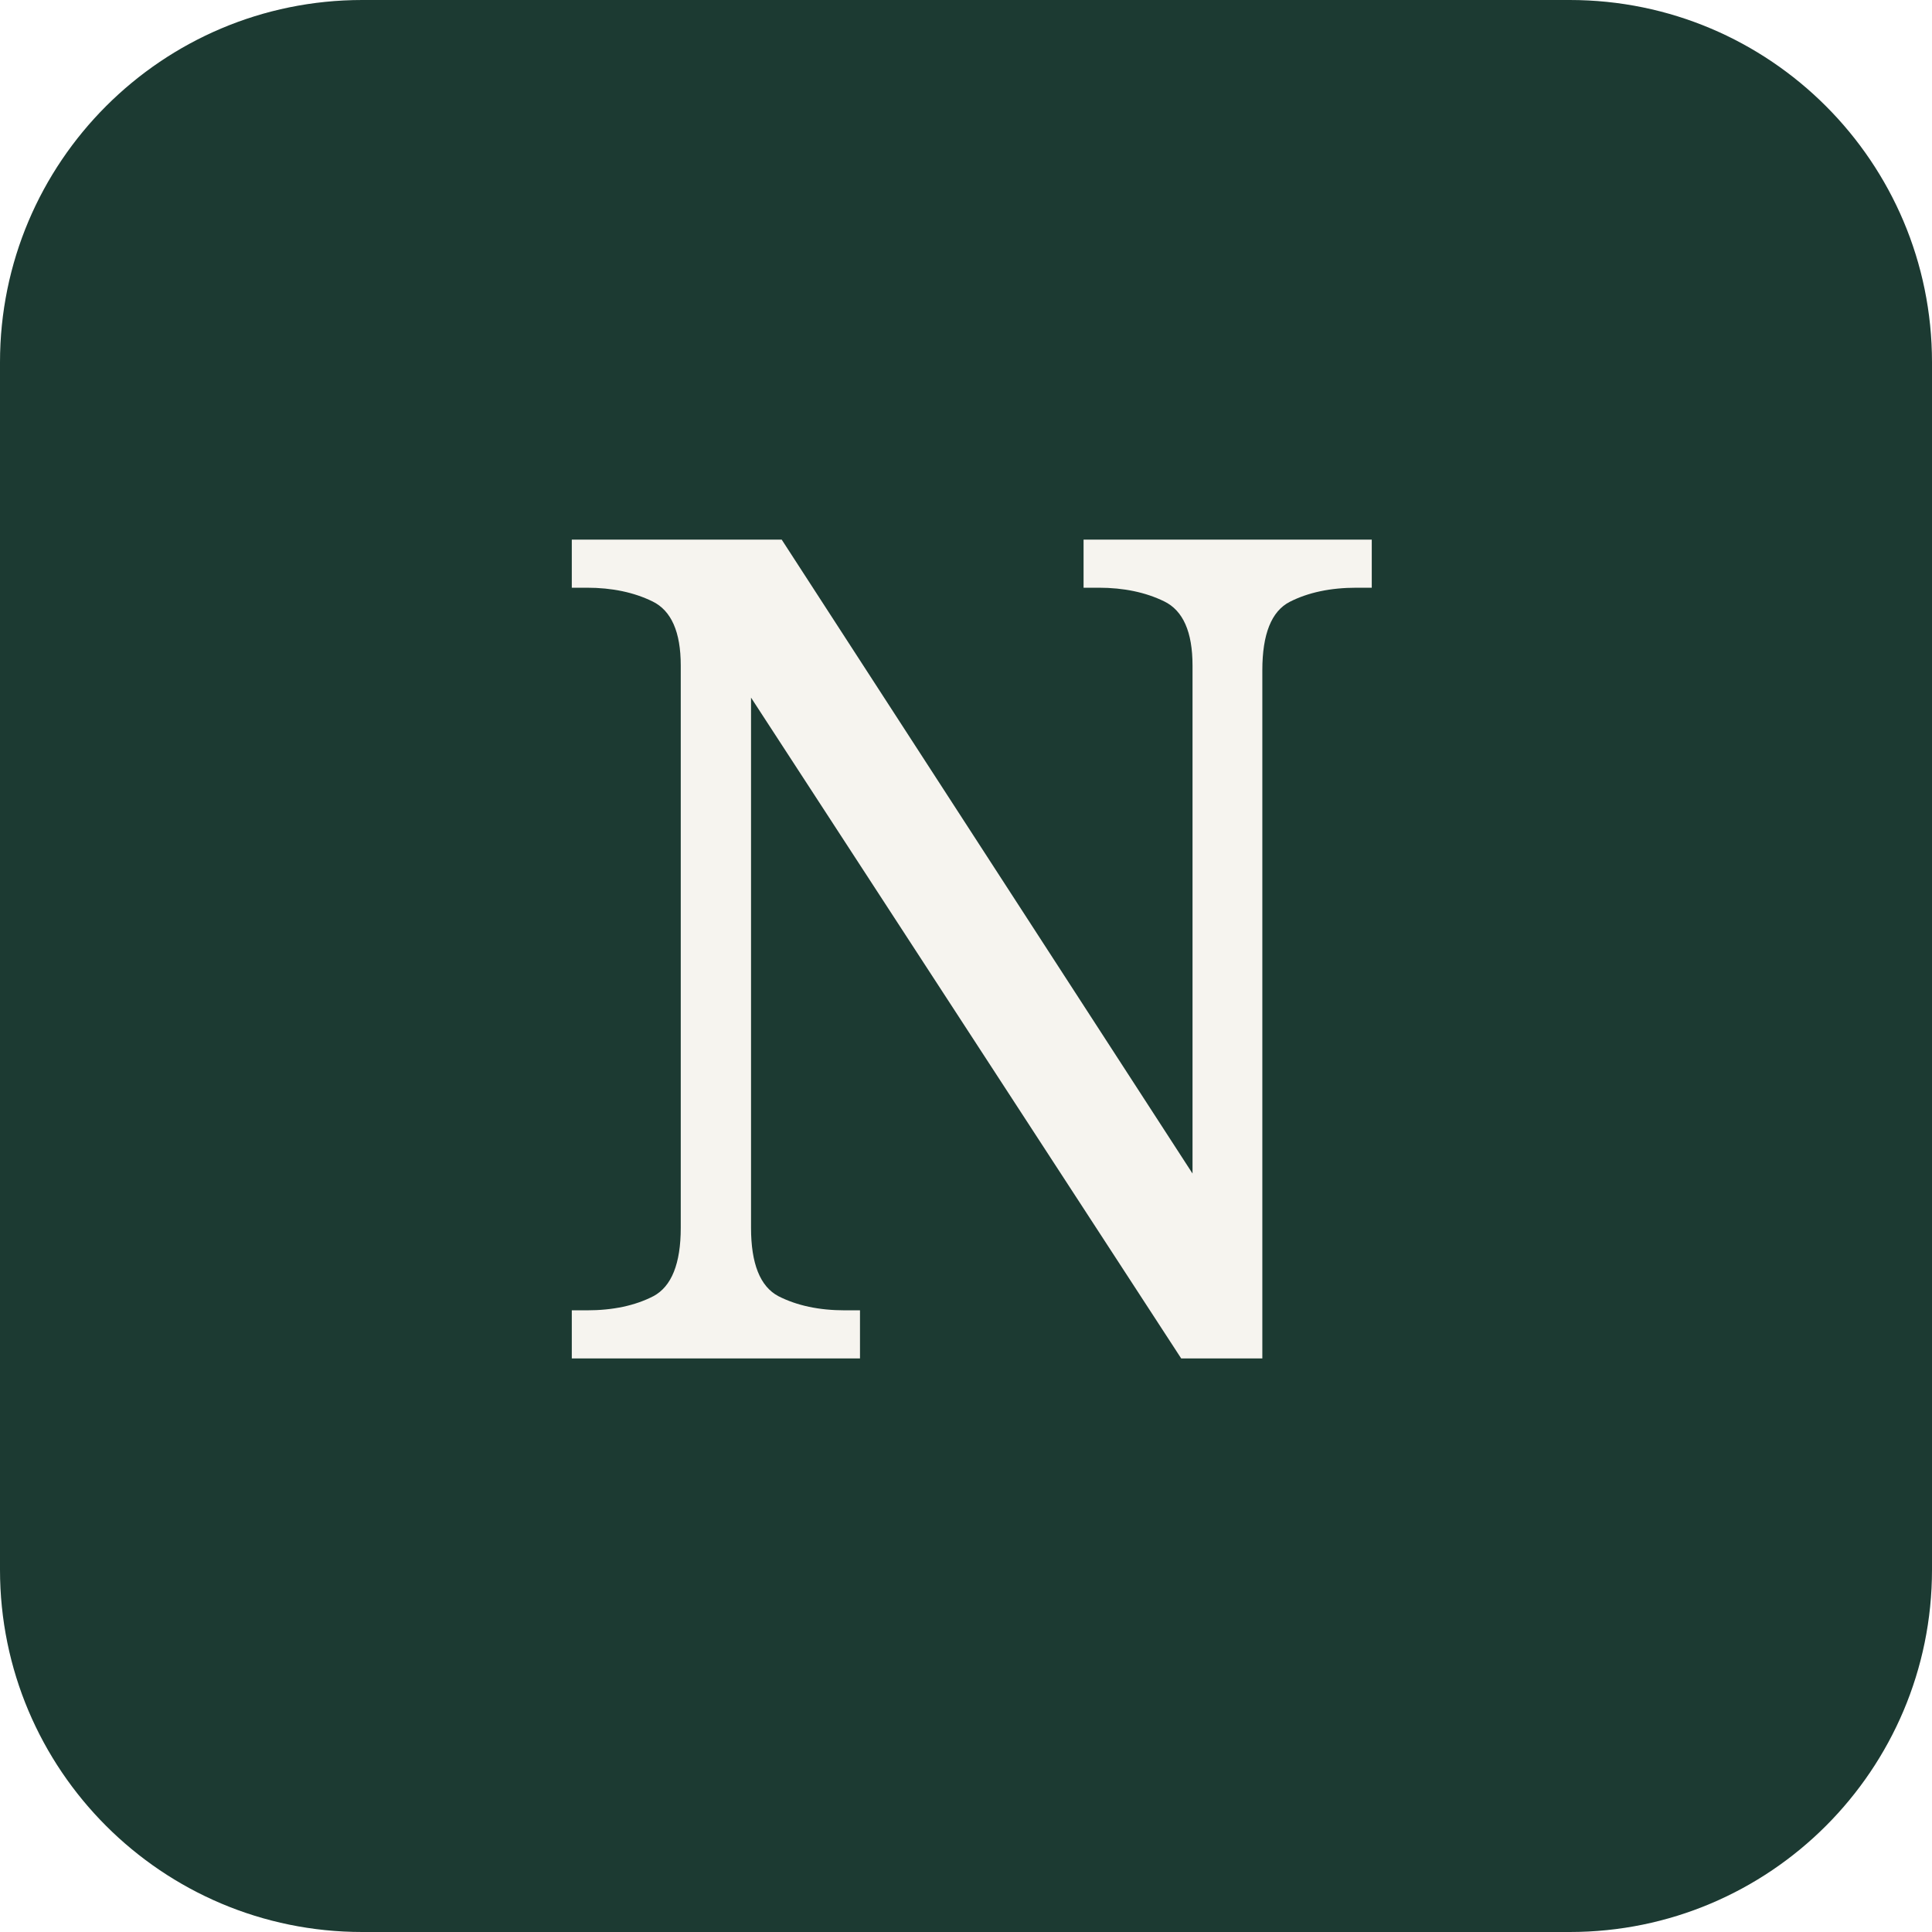
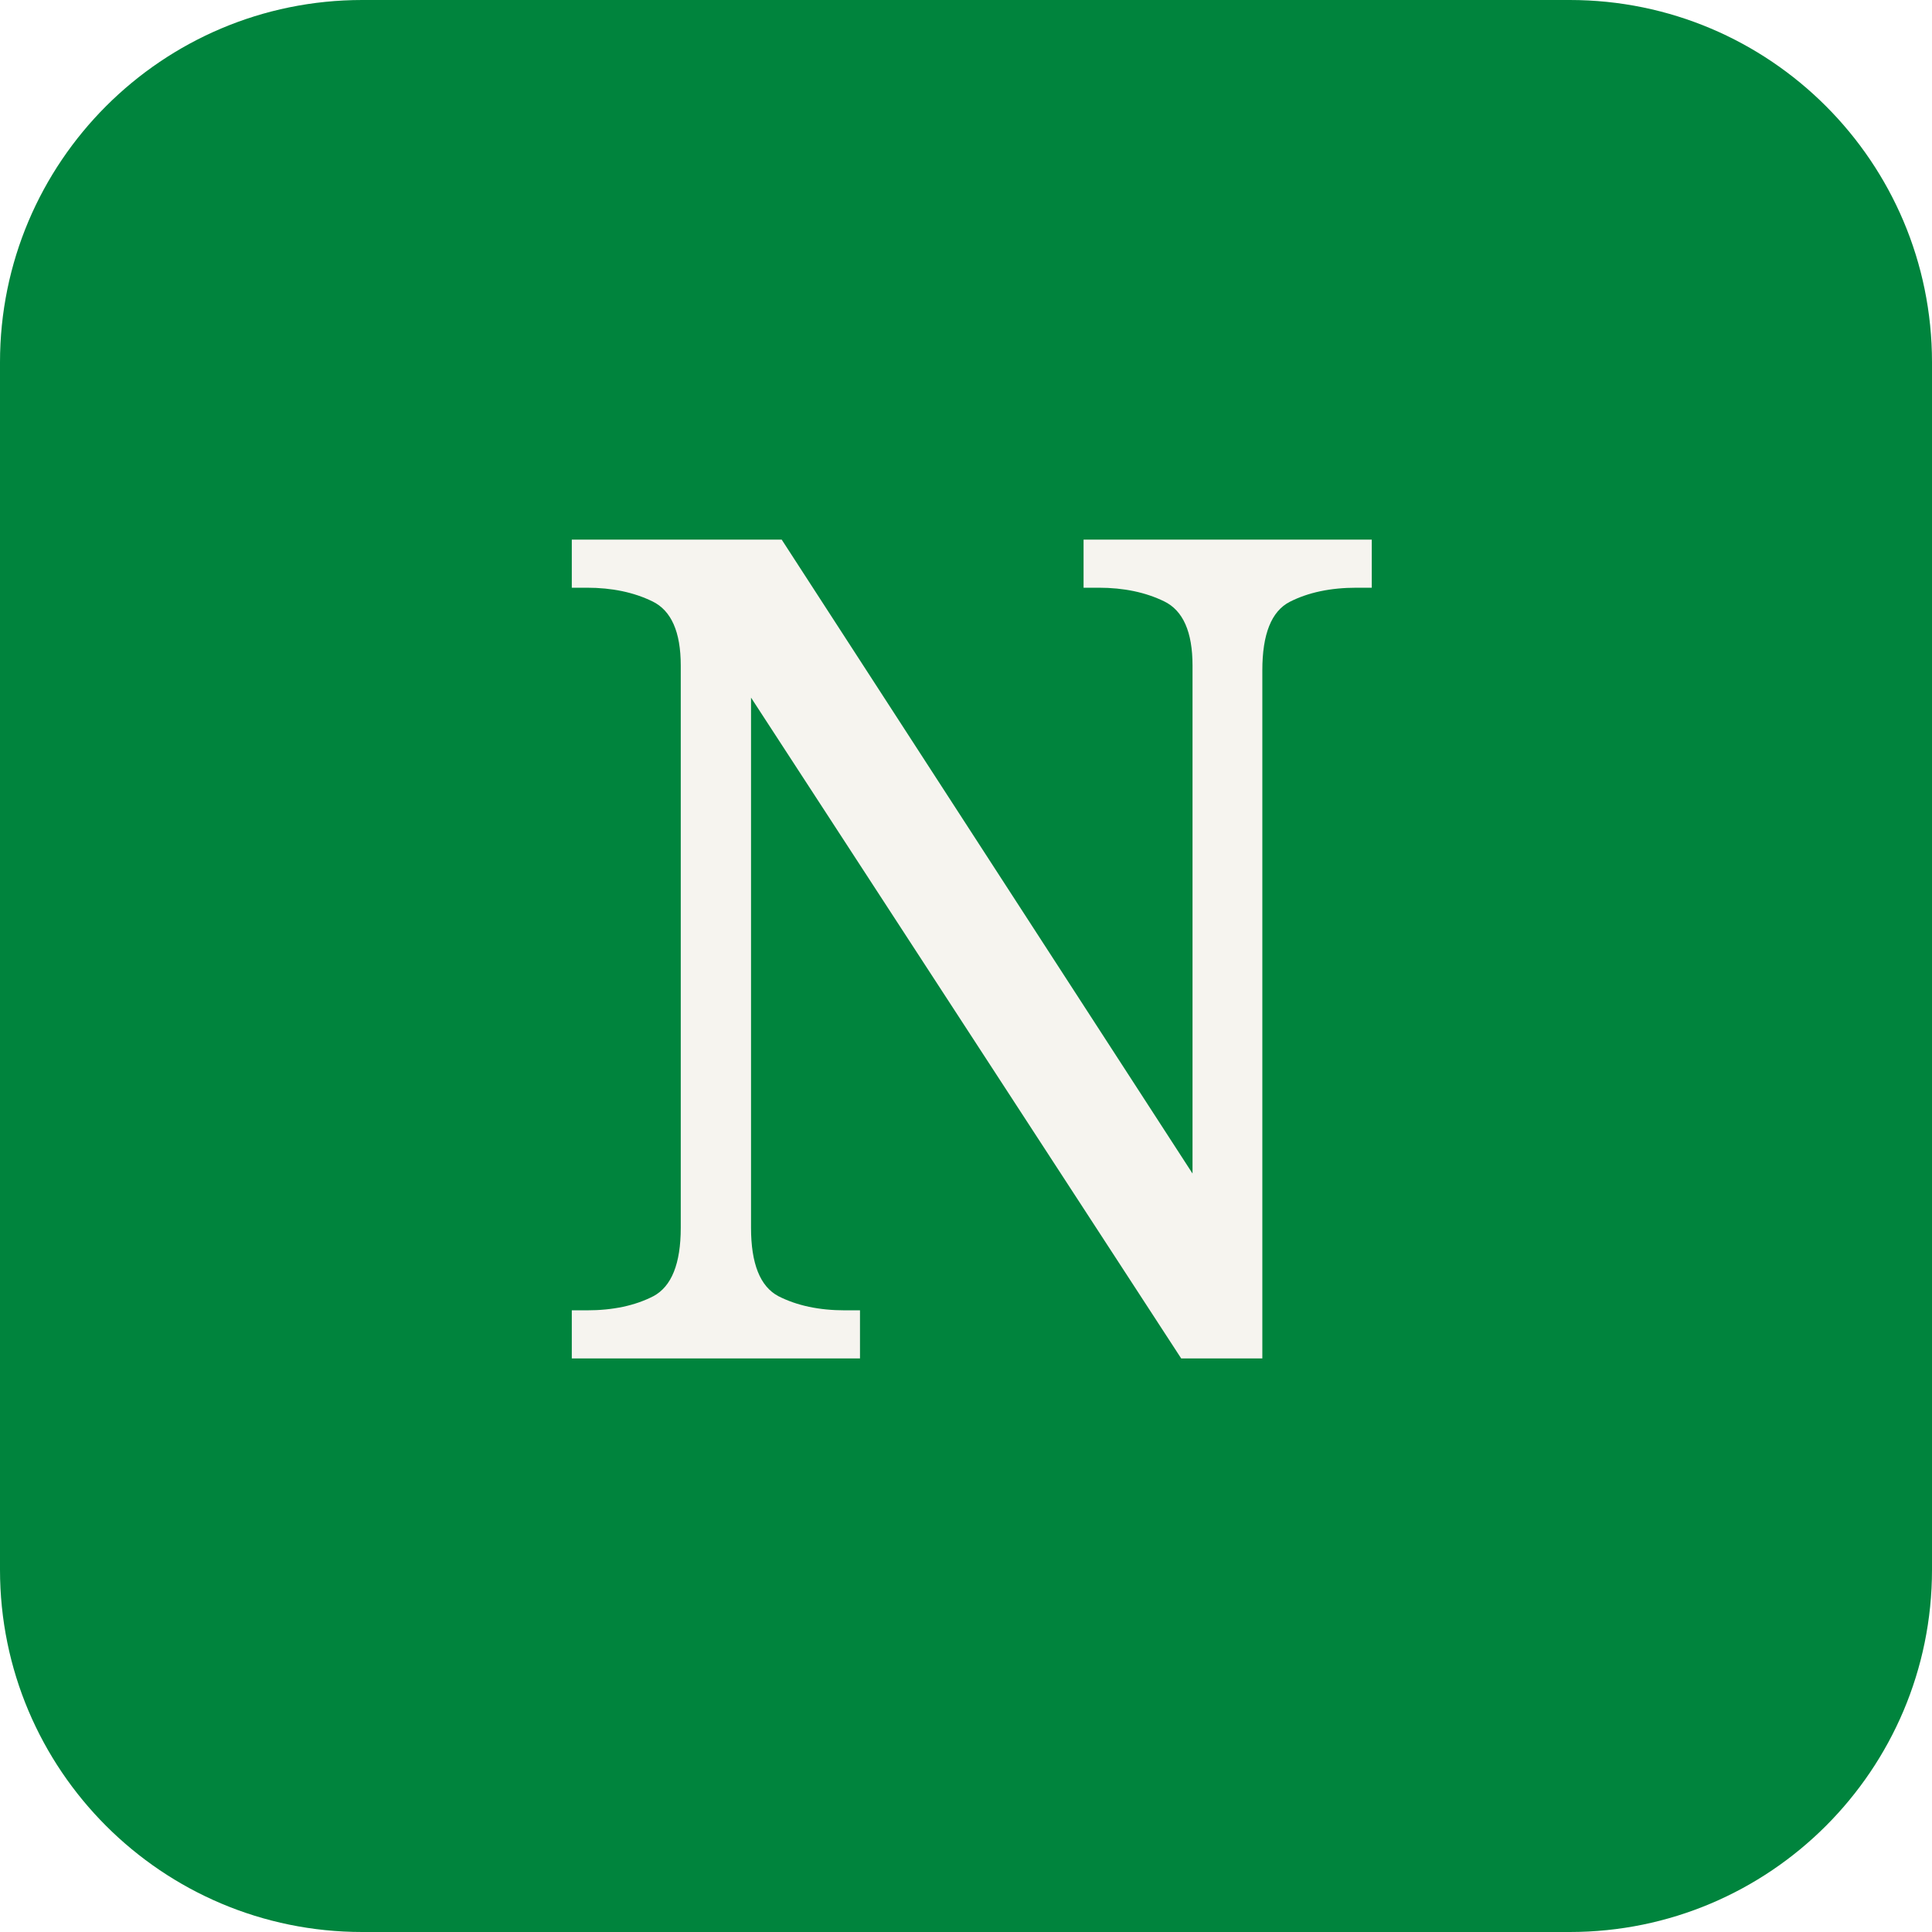
<svg xmlns="http://www.w3.org/2000/svg" viewBox="0 0 64 64">
-   <rect width="64" height="64" rx="12" fill="#1c3a32" />
+   <rect width="64" height="64" rx="12" fill="#00843d" />
  <text x="32" y="45" text-anchor="middle" font-family="Georgia, serif" font-size="38" fill="#f6f4ef">N</text>
</svg>
